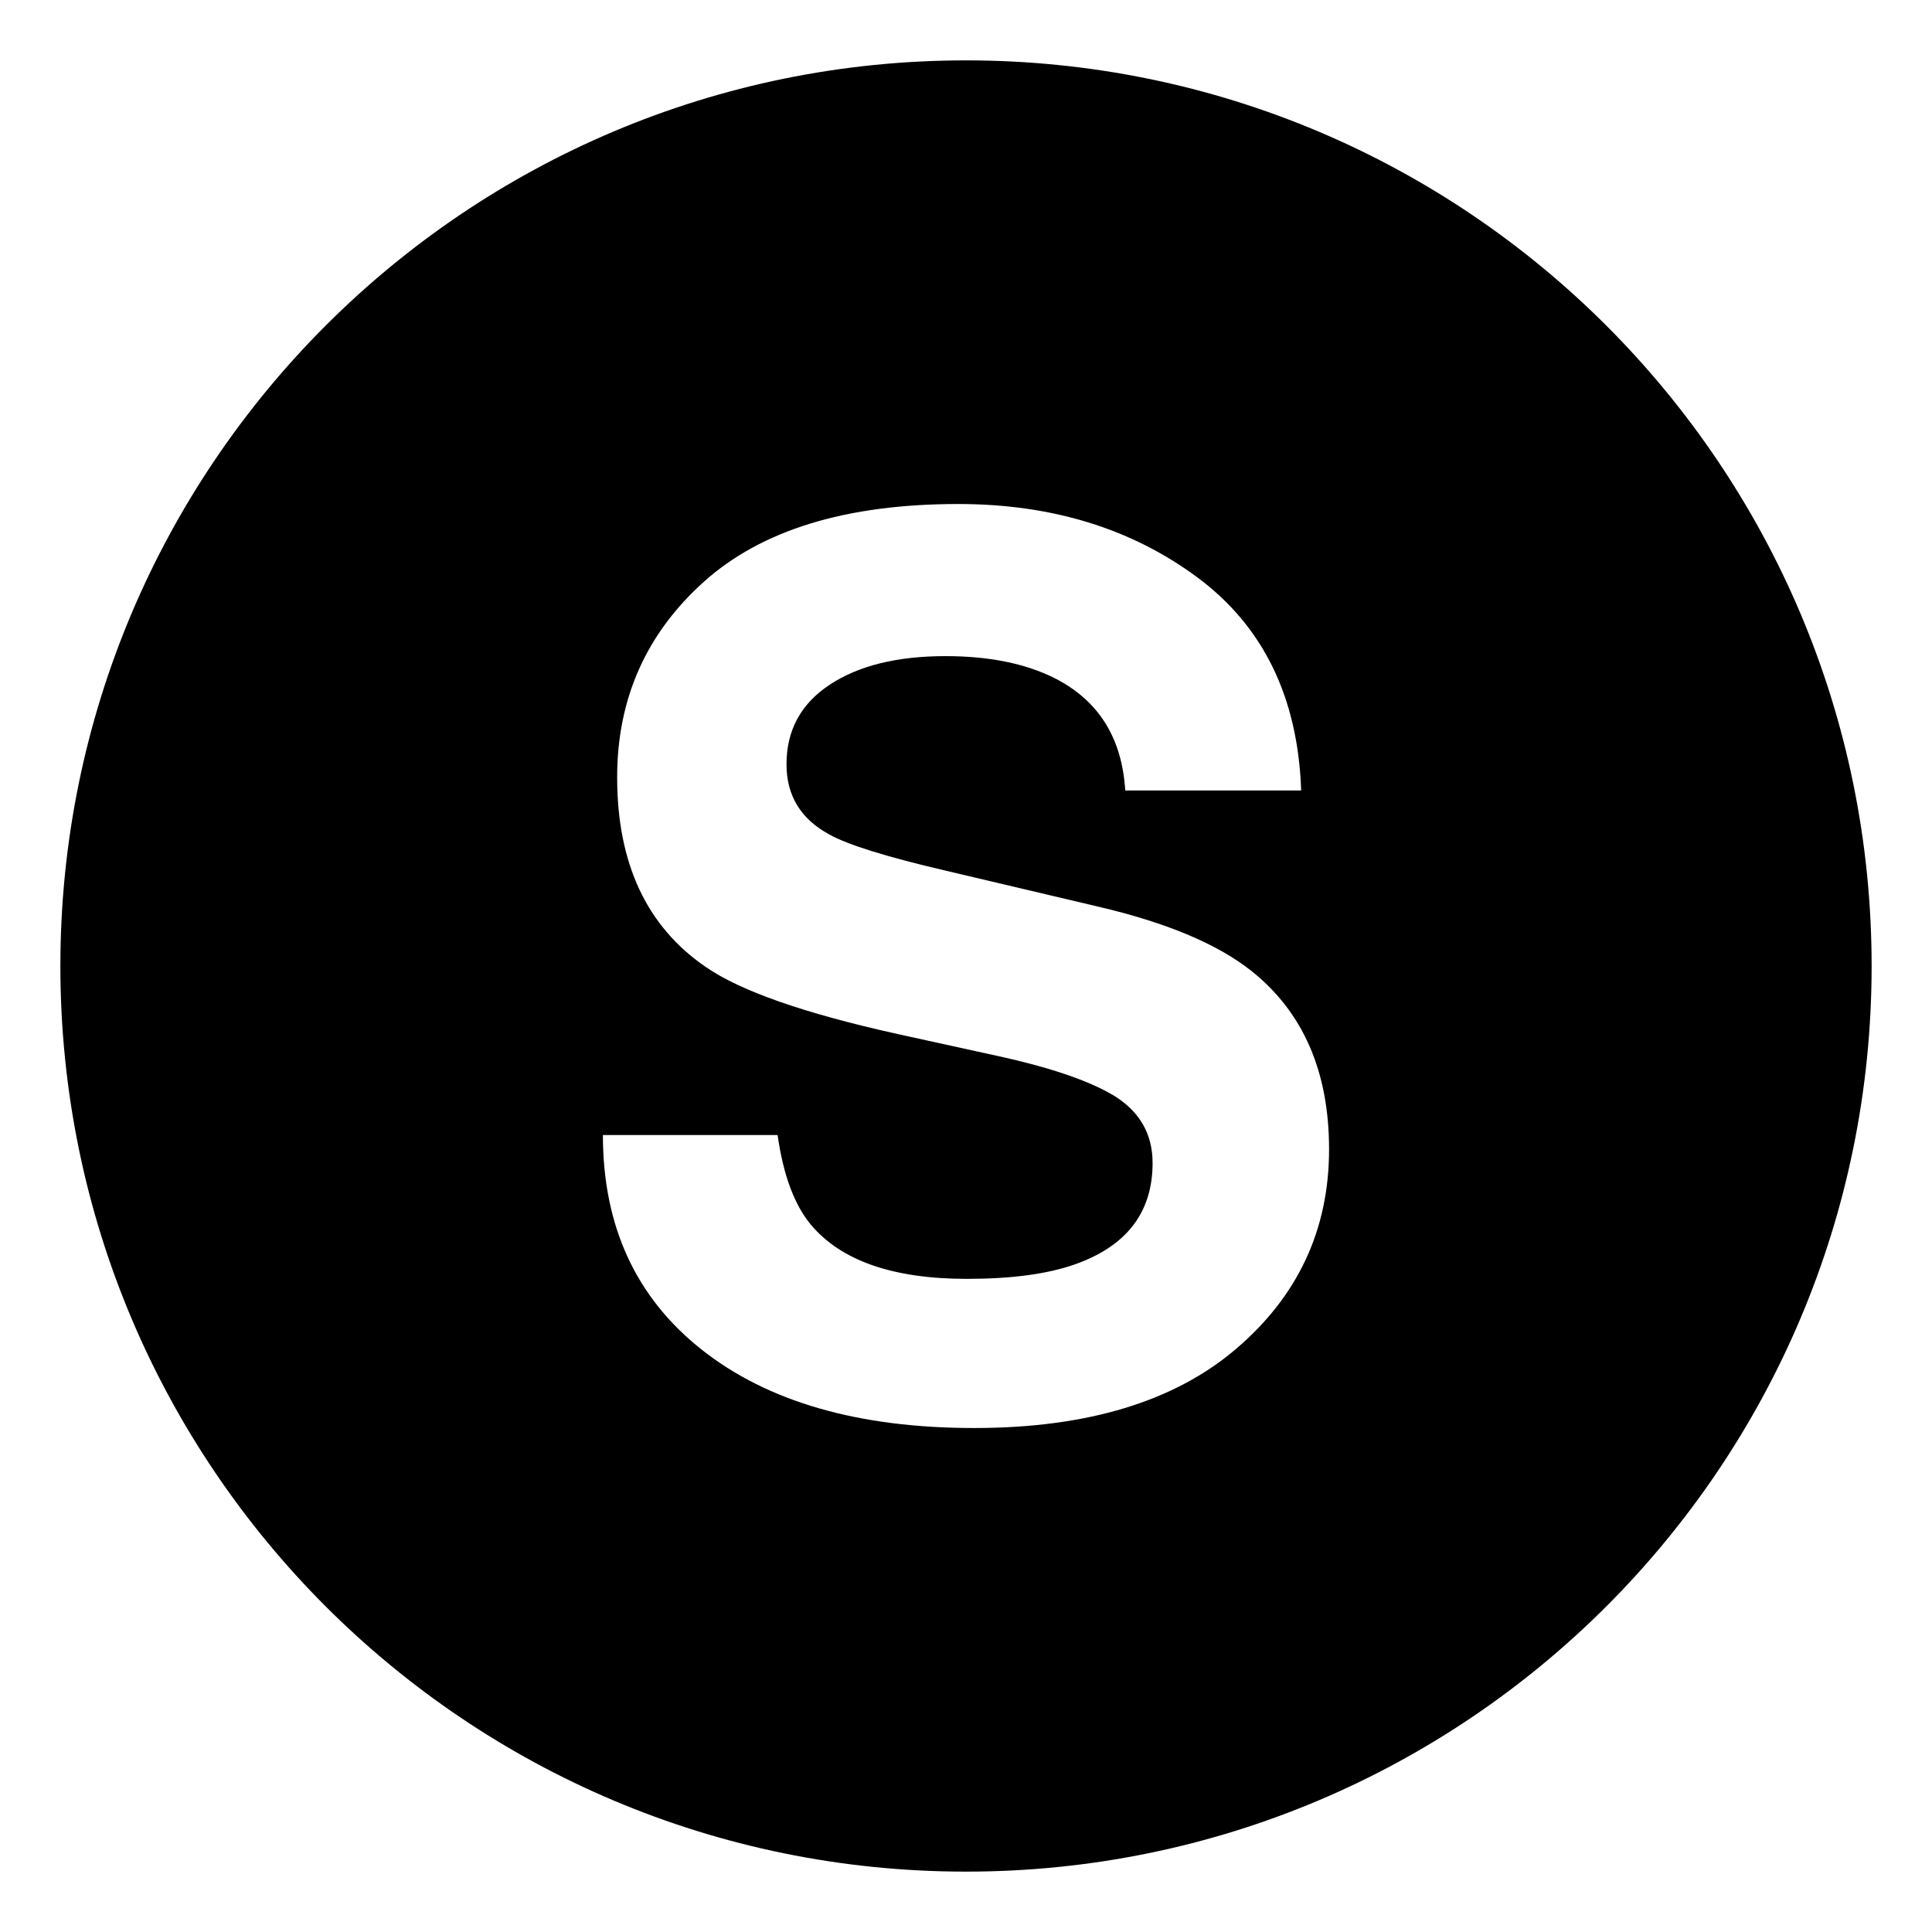
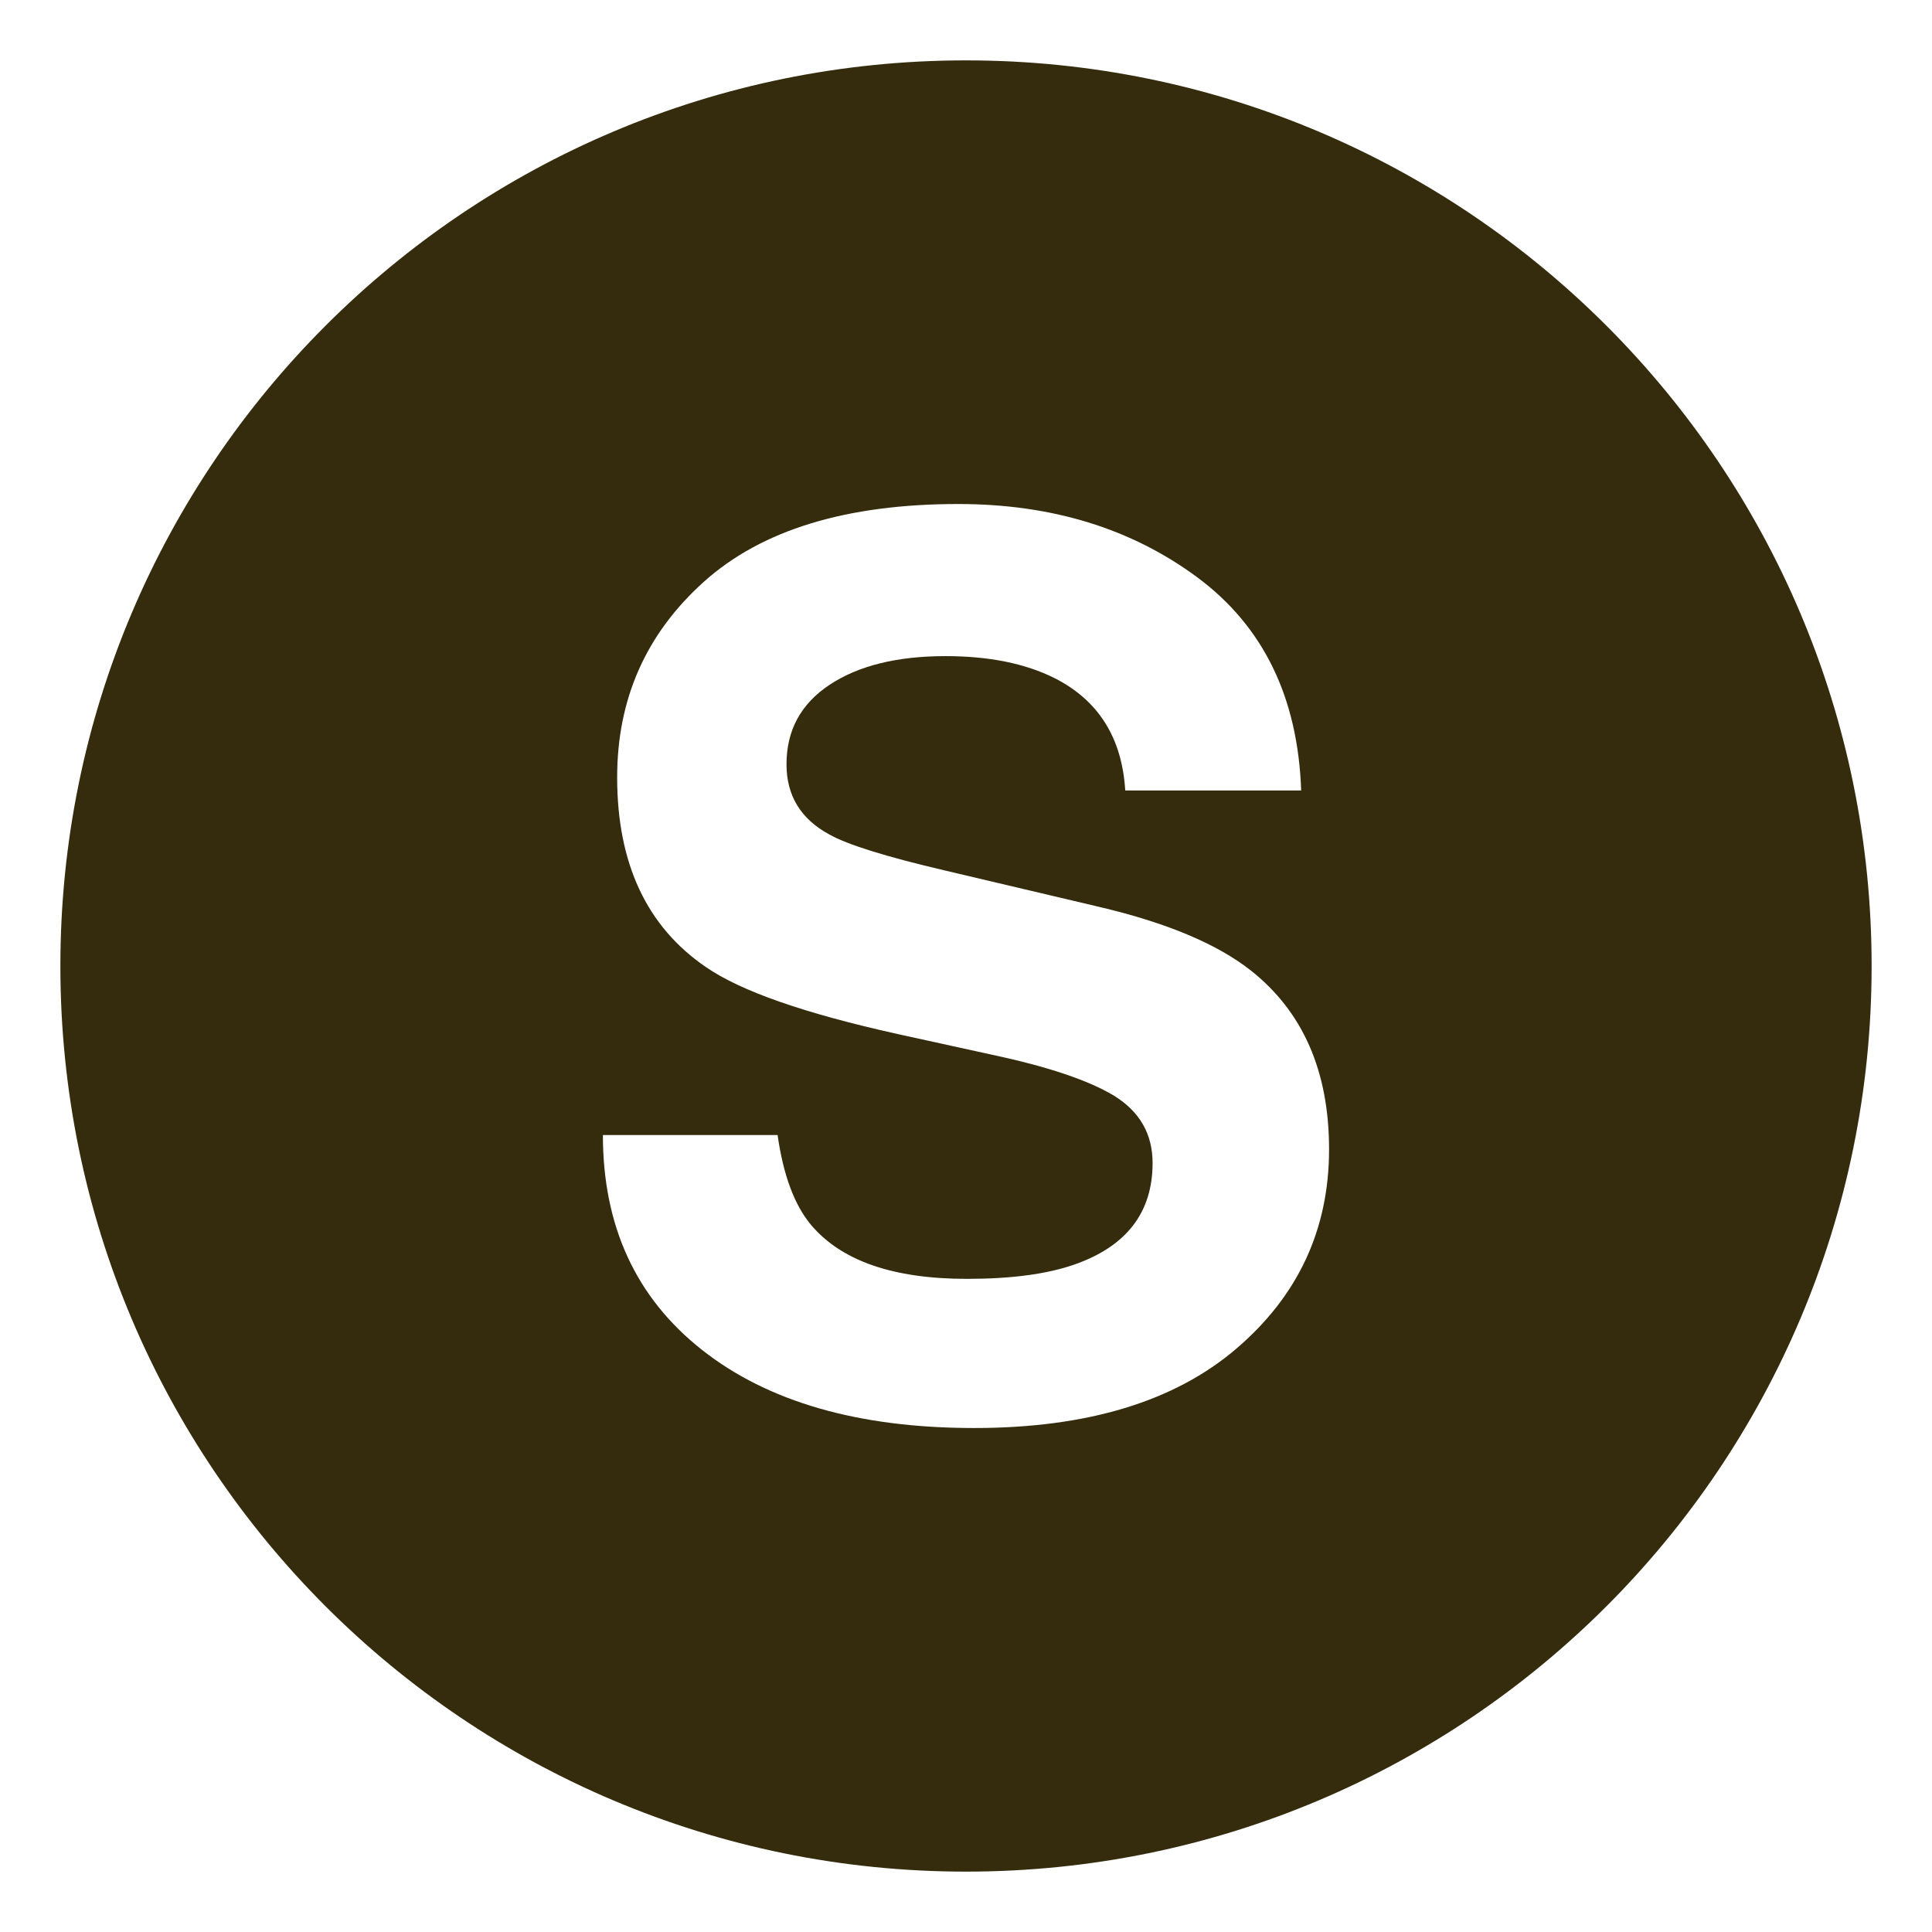
<svg xmlns="http://www.w3.org/2000/svg" width="64" height="64" viewBox="0 0 64 64">
-   <path fill="#000" d="M32 2C15.432 2 2 15.431 2 32c0 16.569 13.432 30 30 30s30-13.432 30-30C62 15.431 48.568 2 32 2m8.953 42.678c-2.049 1.752-4.943 2.627-8.684 2.627c-3.82 0-6.826-.863-9.014-2.588c-2.189-1.727-3.283-4.098-3.283-7.117h5.787c.188 1.326.557 2.316 1.105 2.973c1.006 1.195 2.727 1.791 5.166 1.791c1.461 0 2.646-.156 3.557-.473c1.73-.604 2.594-1.725 2.594-3.365c0-.957-.424-1.699-1.27-2.225c-.848-.512-2.191-.965-4.029-1.357l-3.141-.689c-3.088-.684-5.209-1.424-6.363-2.224c-1.957-1.339-2.934-3.432-2.934-6.28c0-2.599.957-4.757 2.869-6.476c1.912-1.72 4.723-2.579 8.43-2.579c3.096 0 5.734.81 7.922 2.431c2.184 1.621 3.33 3.974 3.438 7.058h-5.828c-.107-1.745-.887-2.985-2.34-3.721c-.969-.485-2.174-.729-3.613-.729c-1.602 0-2.879.315-3.834.945s-1.434 1.509-1.434 2.638c0 1.037.471 1.811 1.414 2.322c.604.342 1.889.742 3.855 1.201l5.092 1.201c2.23.524 3.904 1.227 5.018 2.105c1.729 1.365 2.594 3.341 2.594 5.925c0 2.651-1.023 4.854-3.074 6.606" />
+   <style>
+     path { fill: #352b0d; }
+     @media (prefers-color-scheme: dark) {
+       path { fill: #f2e8c9; }
+     }
+   </style>
+   <path d="M32 2C15.432 2 2 15.431 2 32c0 16.569 13.432 30 30 30s30-13.432 30-30C62 15.431 48.568 2 32 2m8.953 42.678c-2.049 1.752-4.943 2.627-8.684 2.627c-3.82 0-6.826-.863-9.014-2.588c-2.189-1.727-3.283-4.098-3.283-7.117h5.787c.188 1.326.557 2.316 1.105 2.973c1.006 1.195 2.727 1.791 5.166 1.791c1.461 0 2.646-.156 3.557-.473c1.73-.604 2.594-1.725 2.594-3.365c0-.957-.424-1.699-1.27-2.225c-.848-.512-2.191-.965-4.029-1.357l-3.141-.689c-3.088-.684-5.209-1.424-6.363-2.224c-1.957-1.339-2.934-3.432-2.934-6.28c0-2.599.957-4.757 2.869-6.476c1.912-1.72 4.723-2.579 8.43-2.579c3.096 0 5.734.81 7.922 2.431c2.184 1.621 3.33 3.974 3.438 7.058h-5.828c-.107-1.745-.887-2.985-2.34-3.721c-.969-.485-2.174-.729-3.613-.729c-1.602 0-2.879.315-3.834.945s-1.434 1.509-1.434 2.638c0 1.037.471 1.811 1.414 2.322c.604.342 1.889.742 3.855 1.201l5.092 1.201c2.23.524 3.904 1.227 5.018 2.105c1.729 1.365 2.594 3.341 2.594 5.925c0 2.651-1.023 4.854-3.074 6.606" />
</svg>
